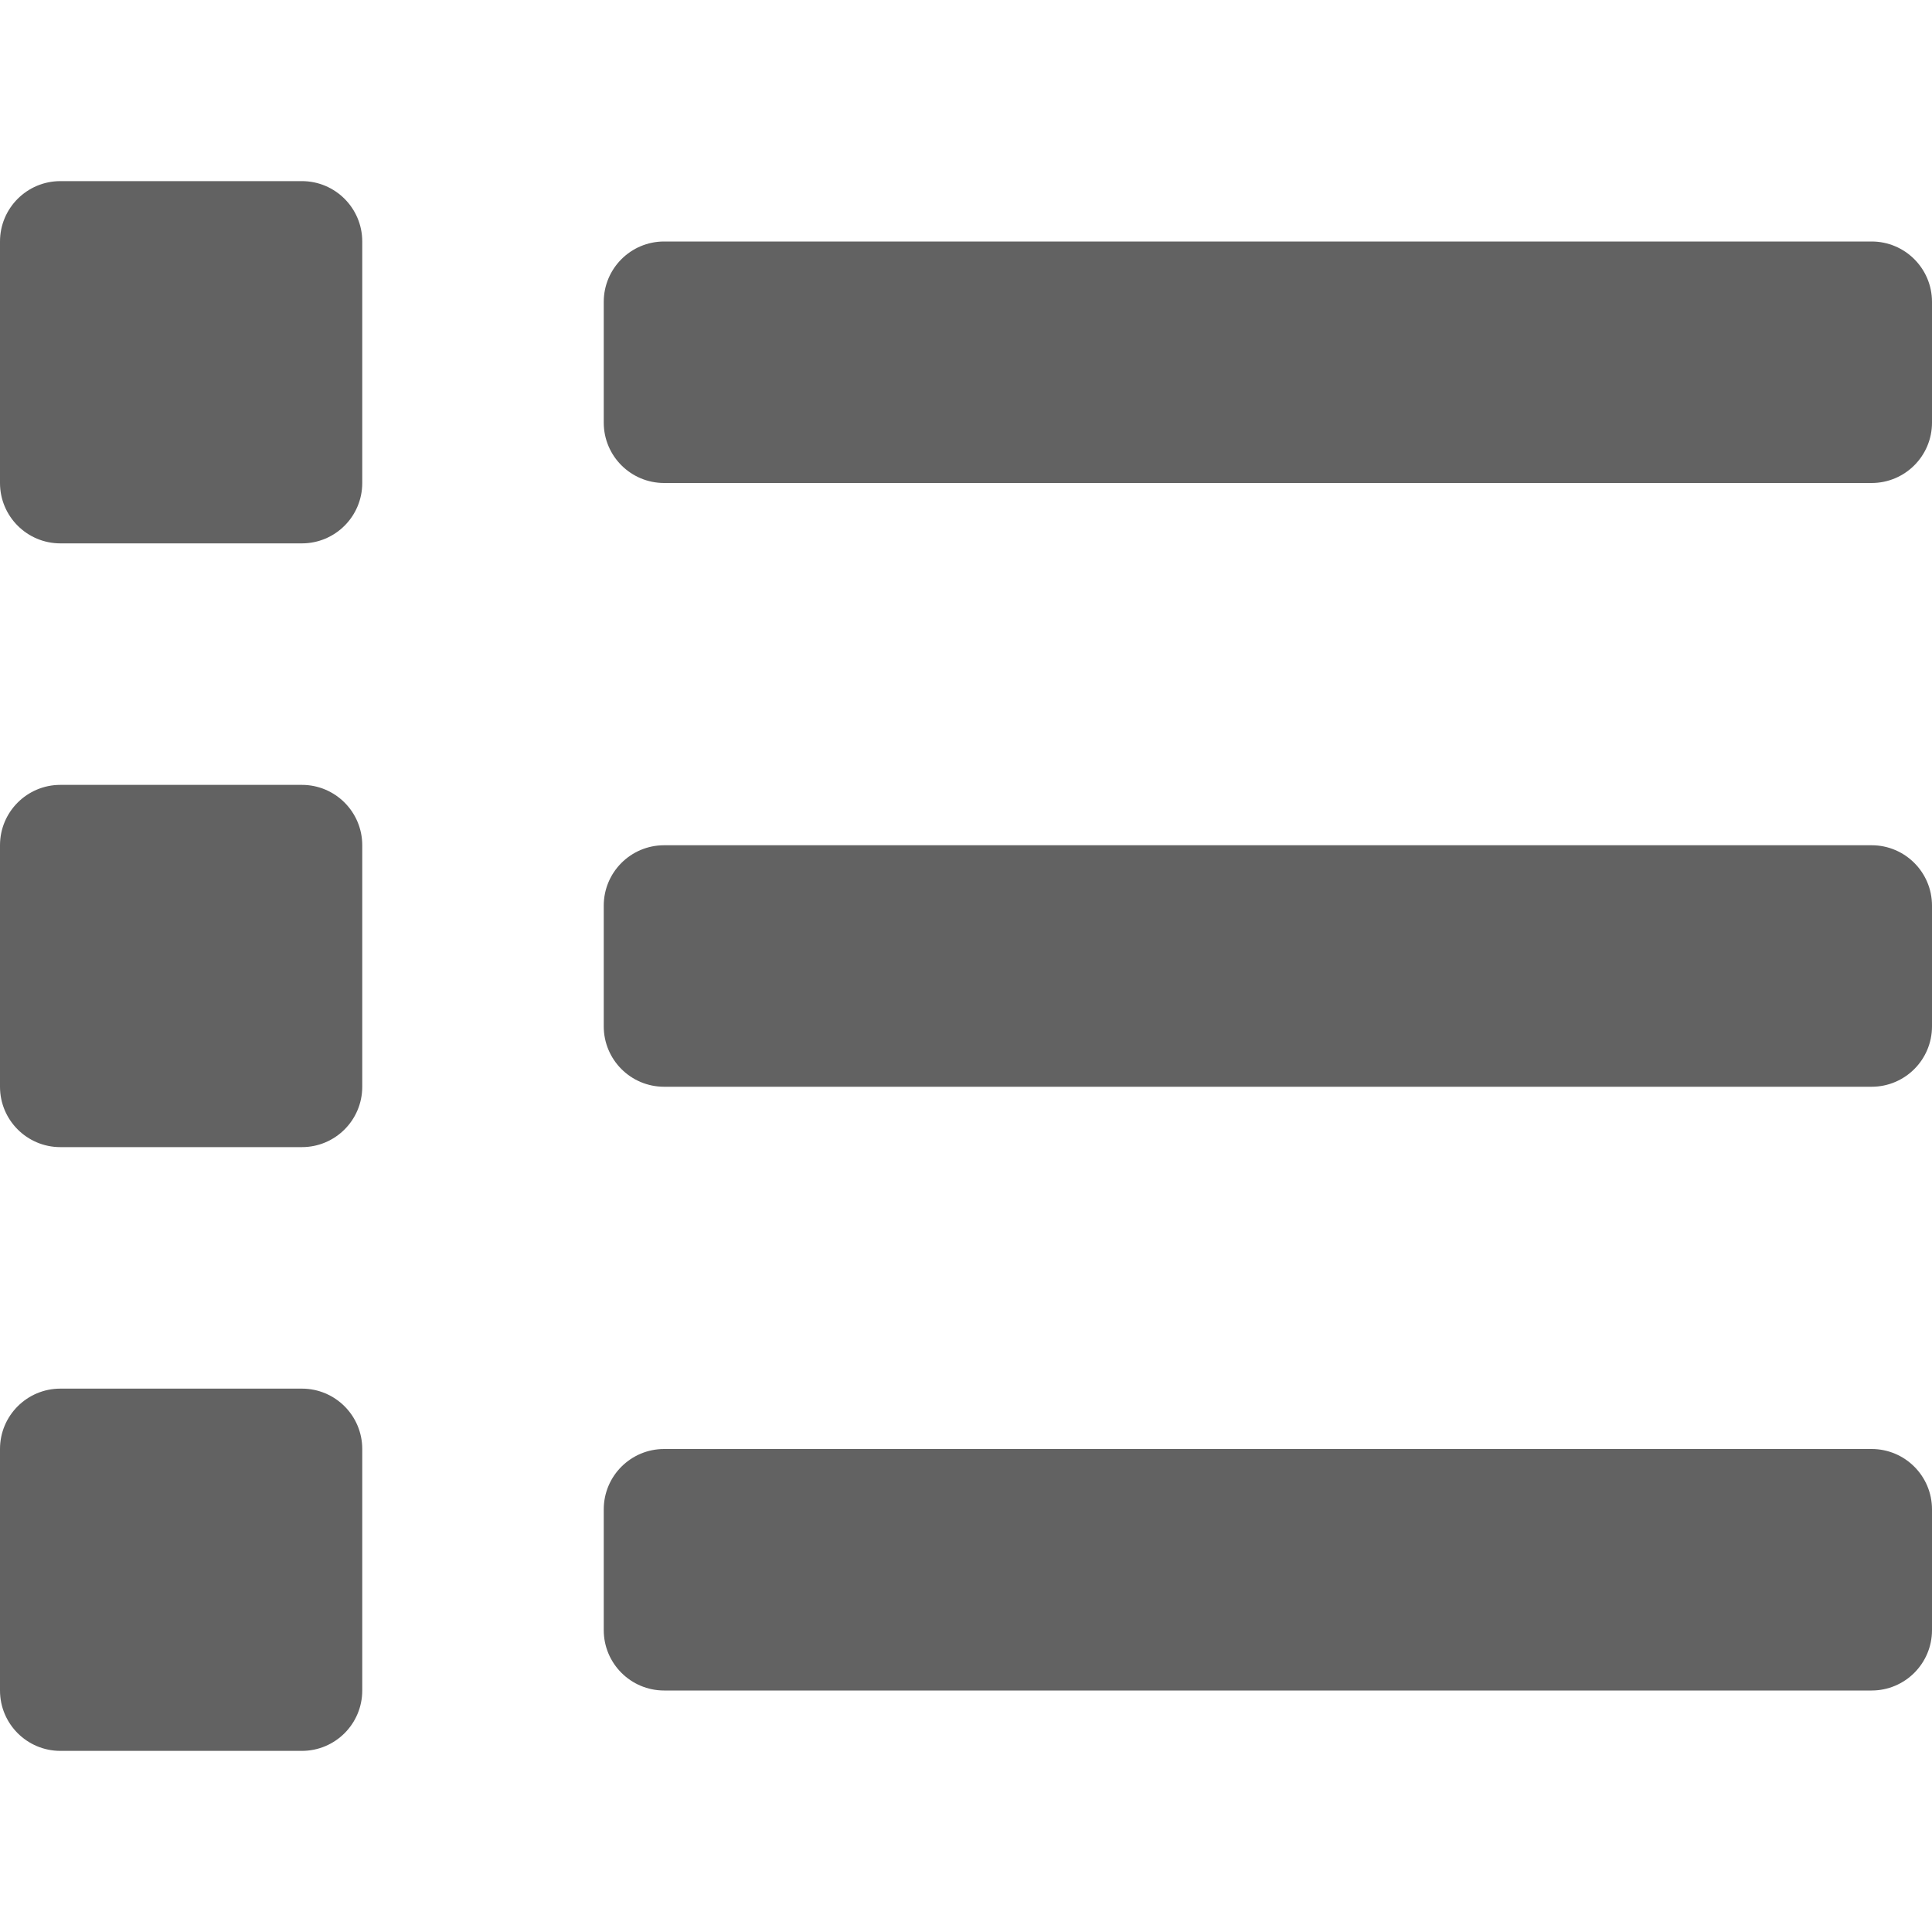
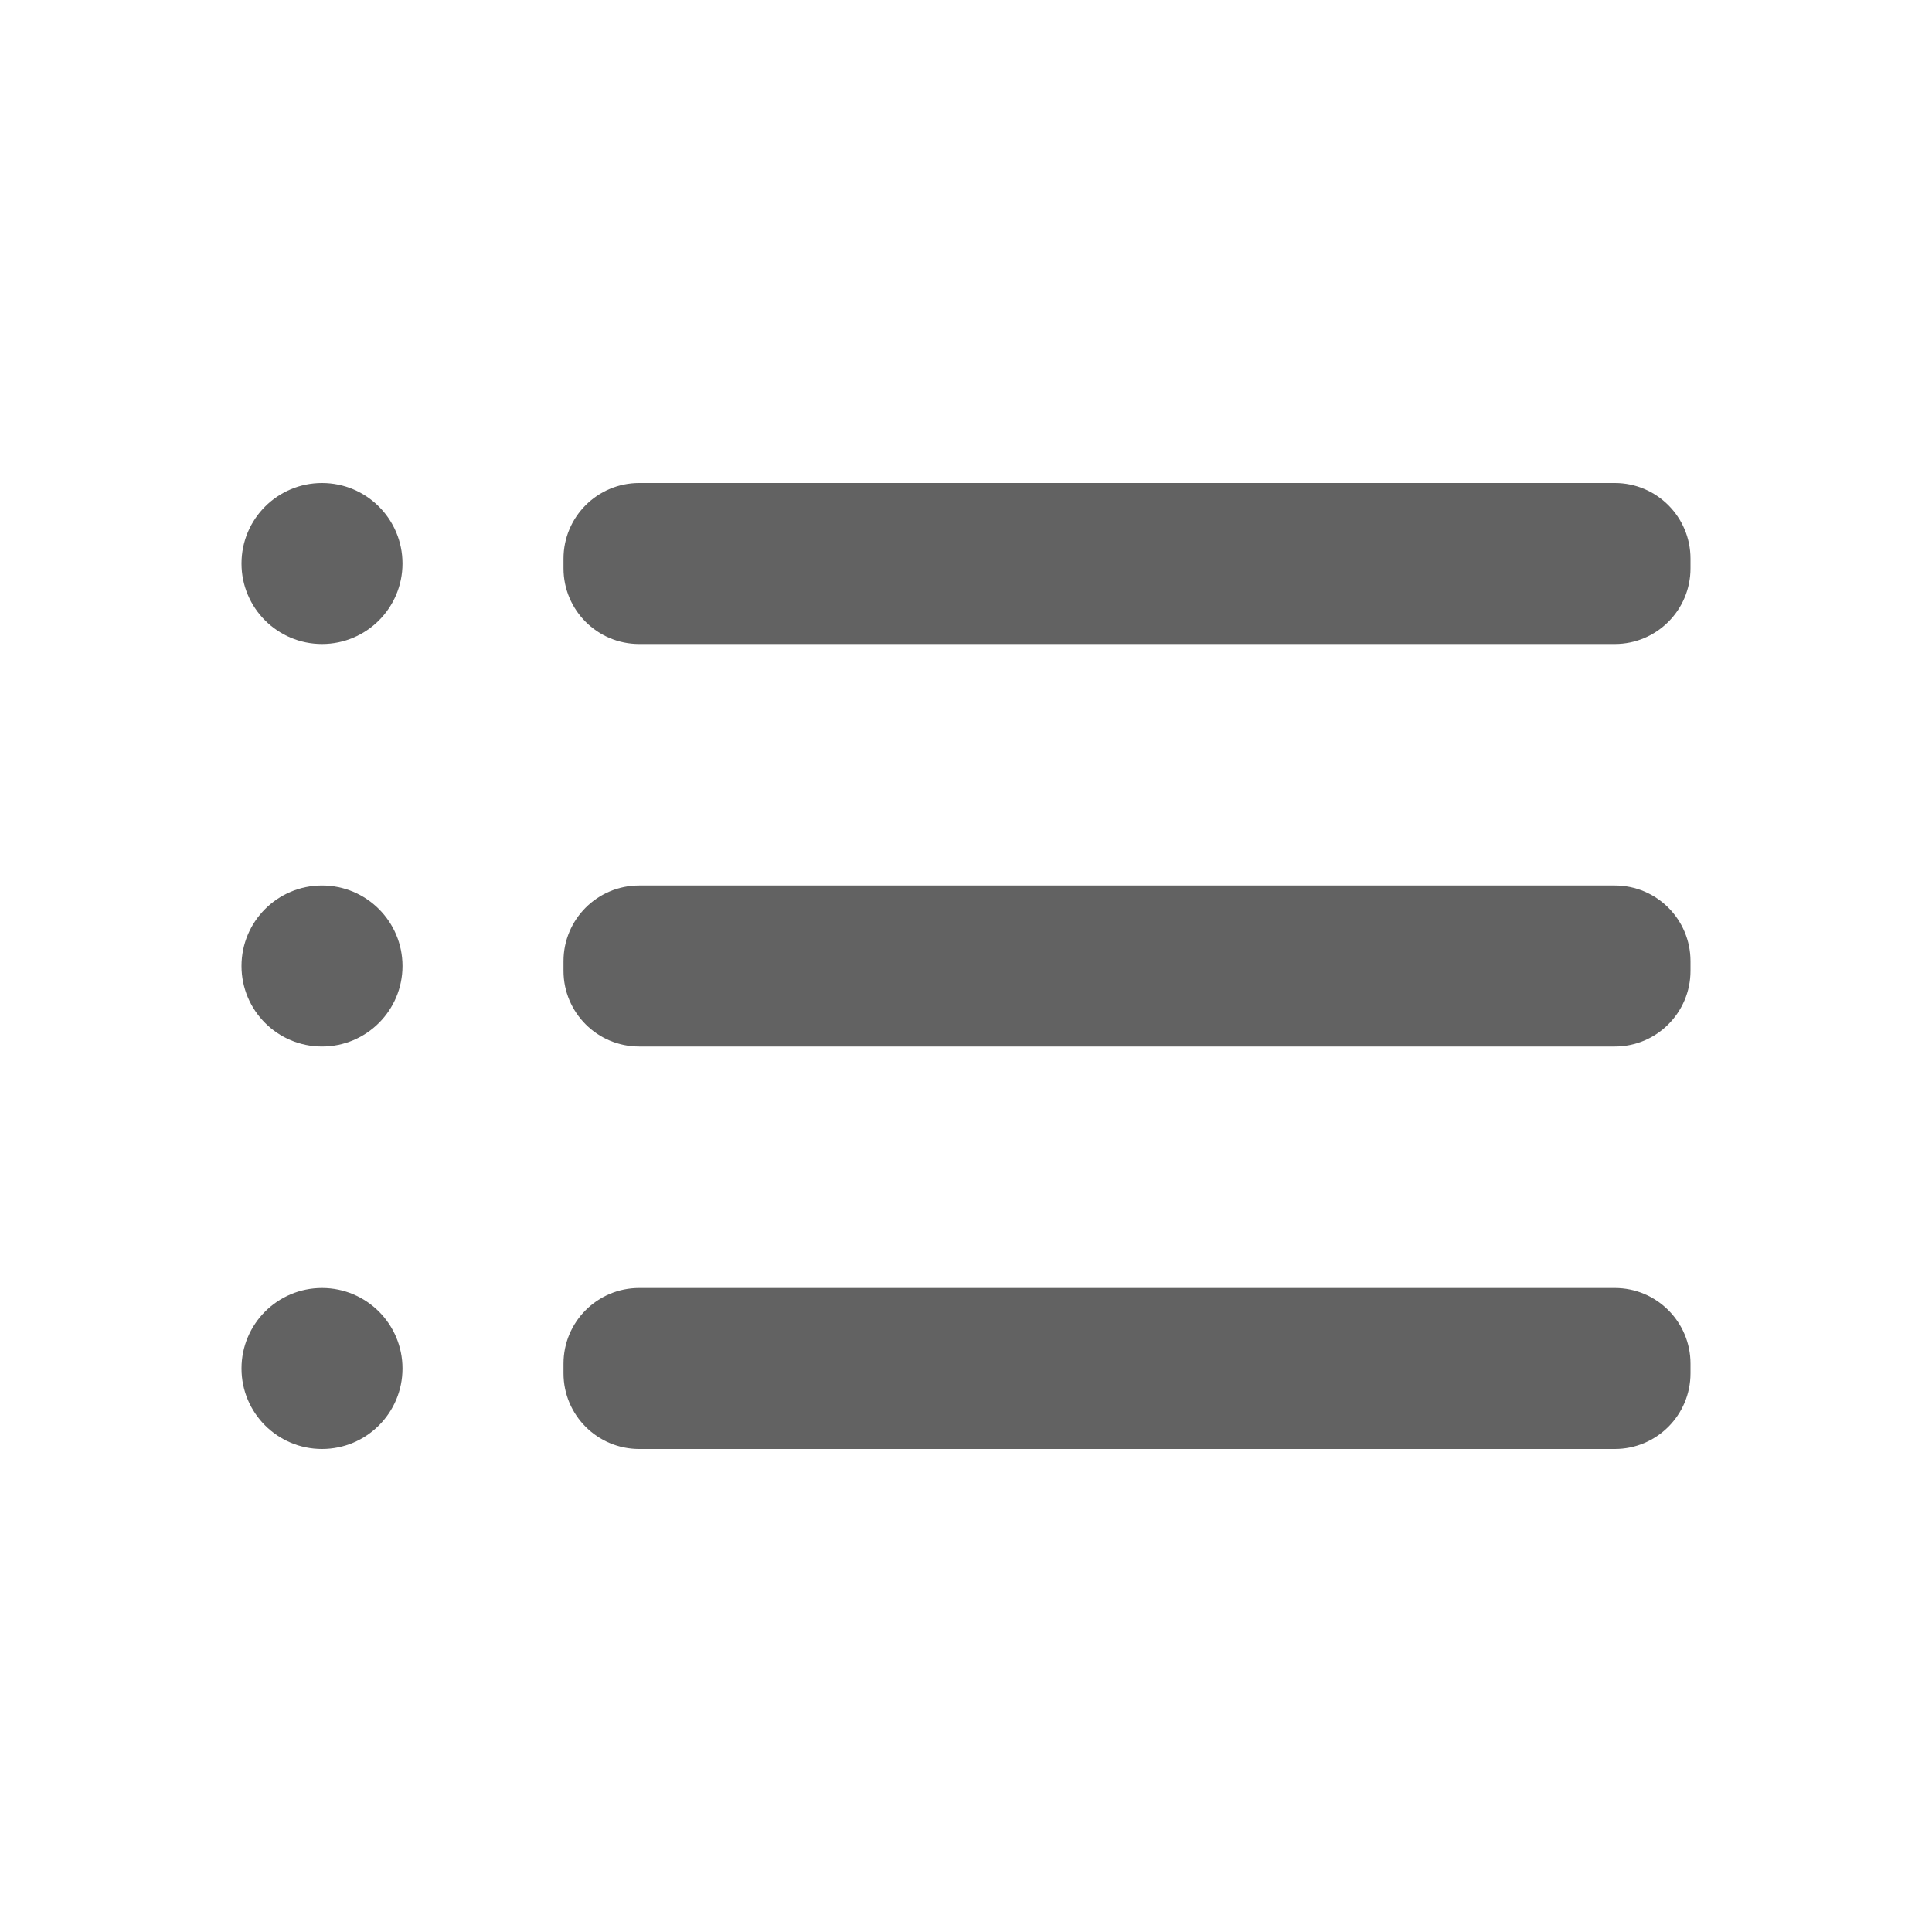
- <svg xmlns="http://www.w3.org/2000/svg" width="20" height="20" preserveAspectRatio="xMidYMid meet" viewBox="0 0 512 512" style="-ms-transform: rotate(360deg); -webkit-transform: rotate(360deg); transform: rotate(360deg);">
-   <path d="M80 368H16a16 16 0 0 0-16 16v64a16 16 0 0 0 16 16h64a16 16 0 0 0 16-16v-64a16 16 0 0 0-16-16zm0-320H16A16 16 0 0 0 0 64v64a16 16 0 0 0 16 16h64a16 16 0 0 0 16-16V64a16 16 0 0 0-16-16zm0 160H16a16 16 0 0 0-16 16v64a16 16 0 0 0 16 16h64a16 16 0 0 0 16-16v-64a16 16 0 0 0-16-16zm416 176H176a16 16 0 0 0-16 16v32a16 16 0 0 0 16 16h320a16 16 0 0 0 16-16v-32a16 16 0 0 0-16-16zm0-320H176a16 16 0 0 0-16 16v32a16 16 0 0 0 16 16h320a16 16 0 0 0 16-16V80a16 16 0 0 0-16-16zm0 160H176a16 16 0 0 0-16 16v32a16 16 0 0 0 16 16h320a16 16 0 0 0 16-16v-32a16 16 0 0 0-16-16z" fill="#626262" />
-   <rect x="0" y="0" width="512" height="512" fill="rgba(0, 0, 0, 0)" />
+ <svg xmlns="http://www.w3.org/2000/svg" width="20" height="20" preserveAspectRatio="xMidYMid meet" viewBox="0 0 24 24" style="-ms-transform: rotate(360deg); -webkit-transform: rotate(360deg); transform: rotate(360deg);">
+   <g fill="#626262">
+     <circle cx="4" cy="7" r="1" />
+     <circle cx="4" cy="12" r="1" />
+     <circle cx="4" cy="17" r="1" />
+     <rect x="7" y="11" width="14" height="2" rx=".94" ry=".94" />
+     <rect x="7" y="16" width="14" height="2" rx=".94" ry=".94" />
+     <rect x="7" y="6" width="14" height="2" rx=".94" ry=".94" />
+   </g>
+   <rect x="0" y="0" width="24" height="24" fill="rgba(0, 0, 0, 0)" />
</svg>
